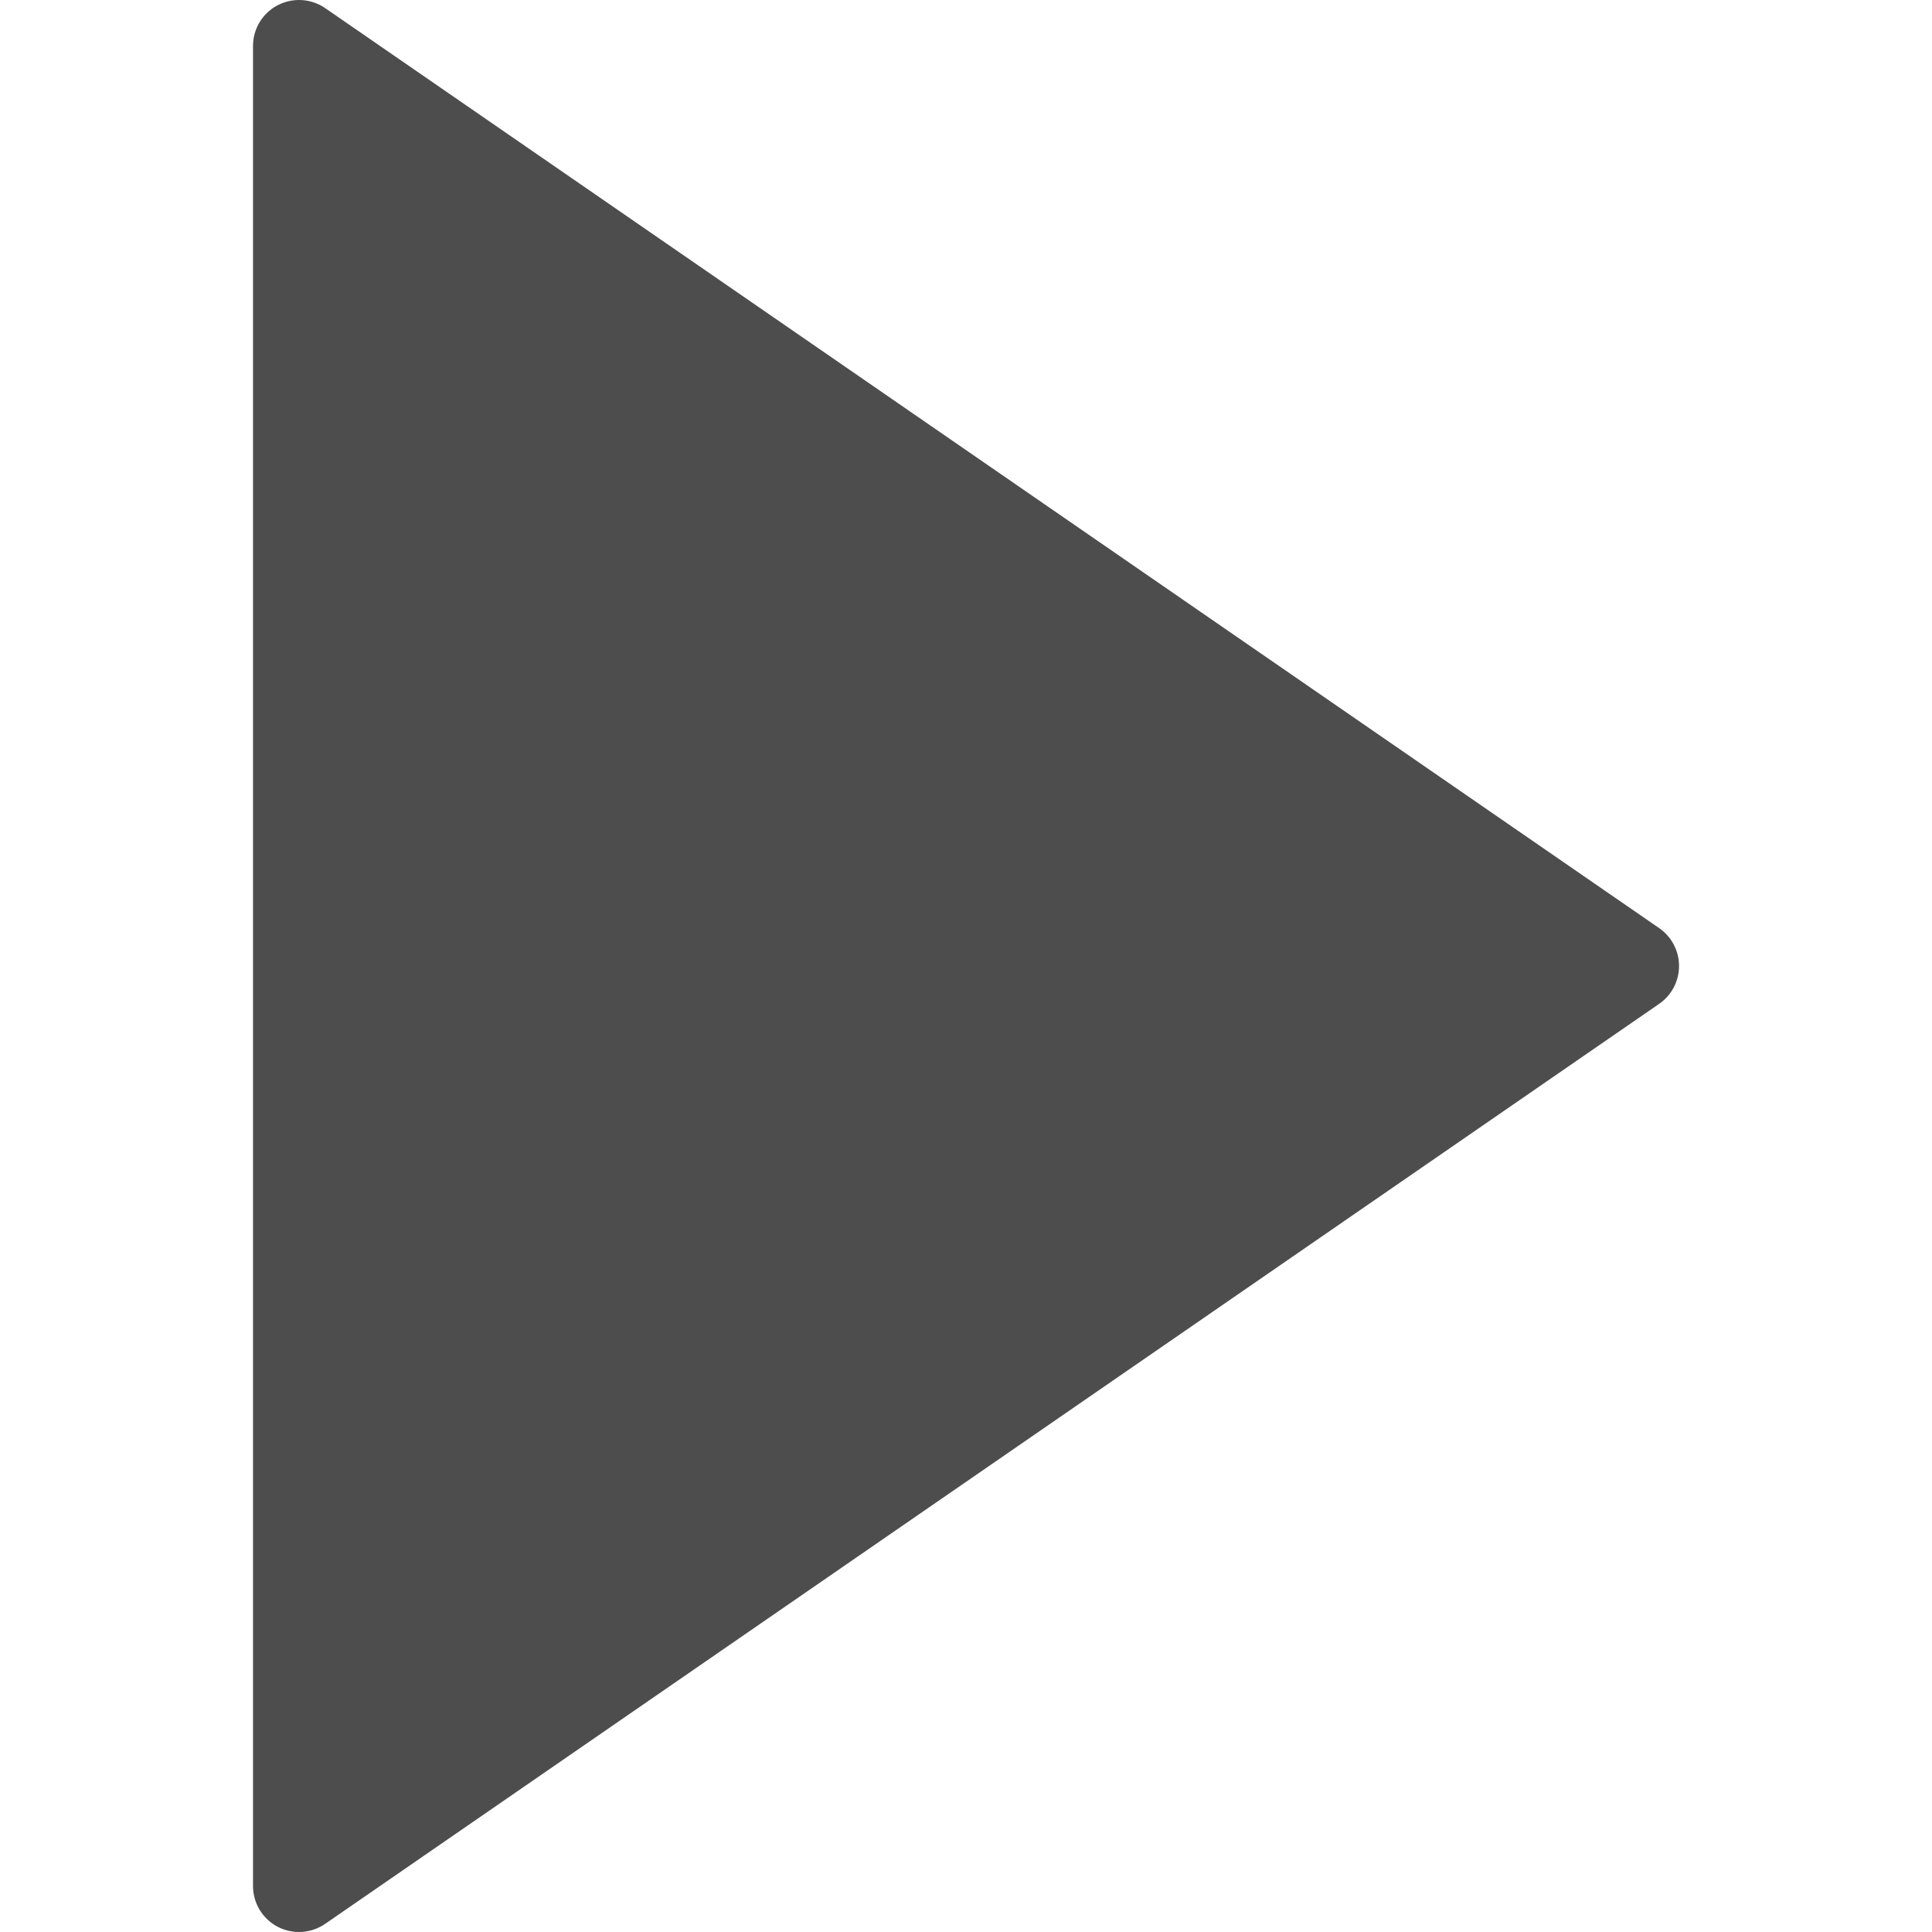
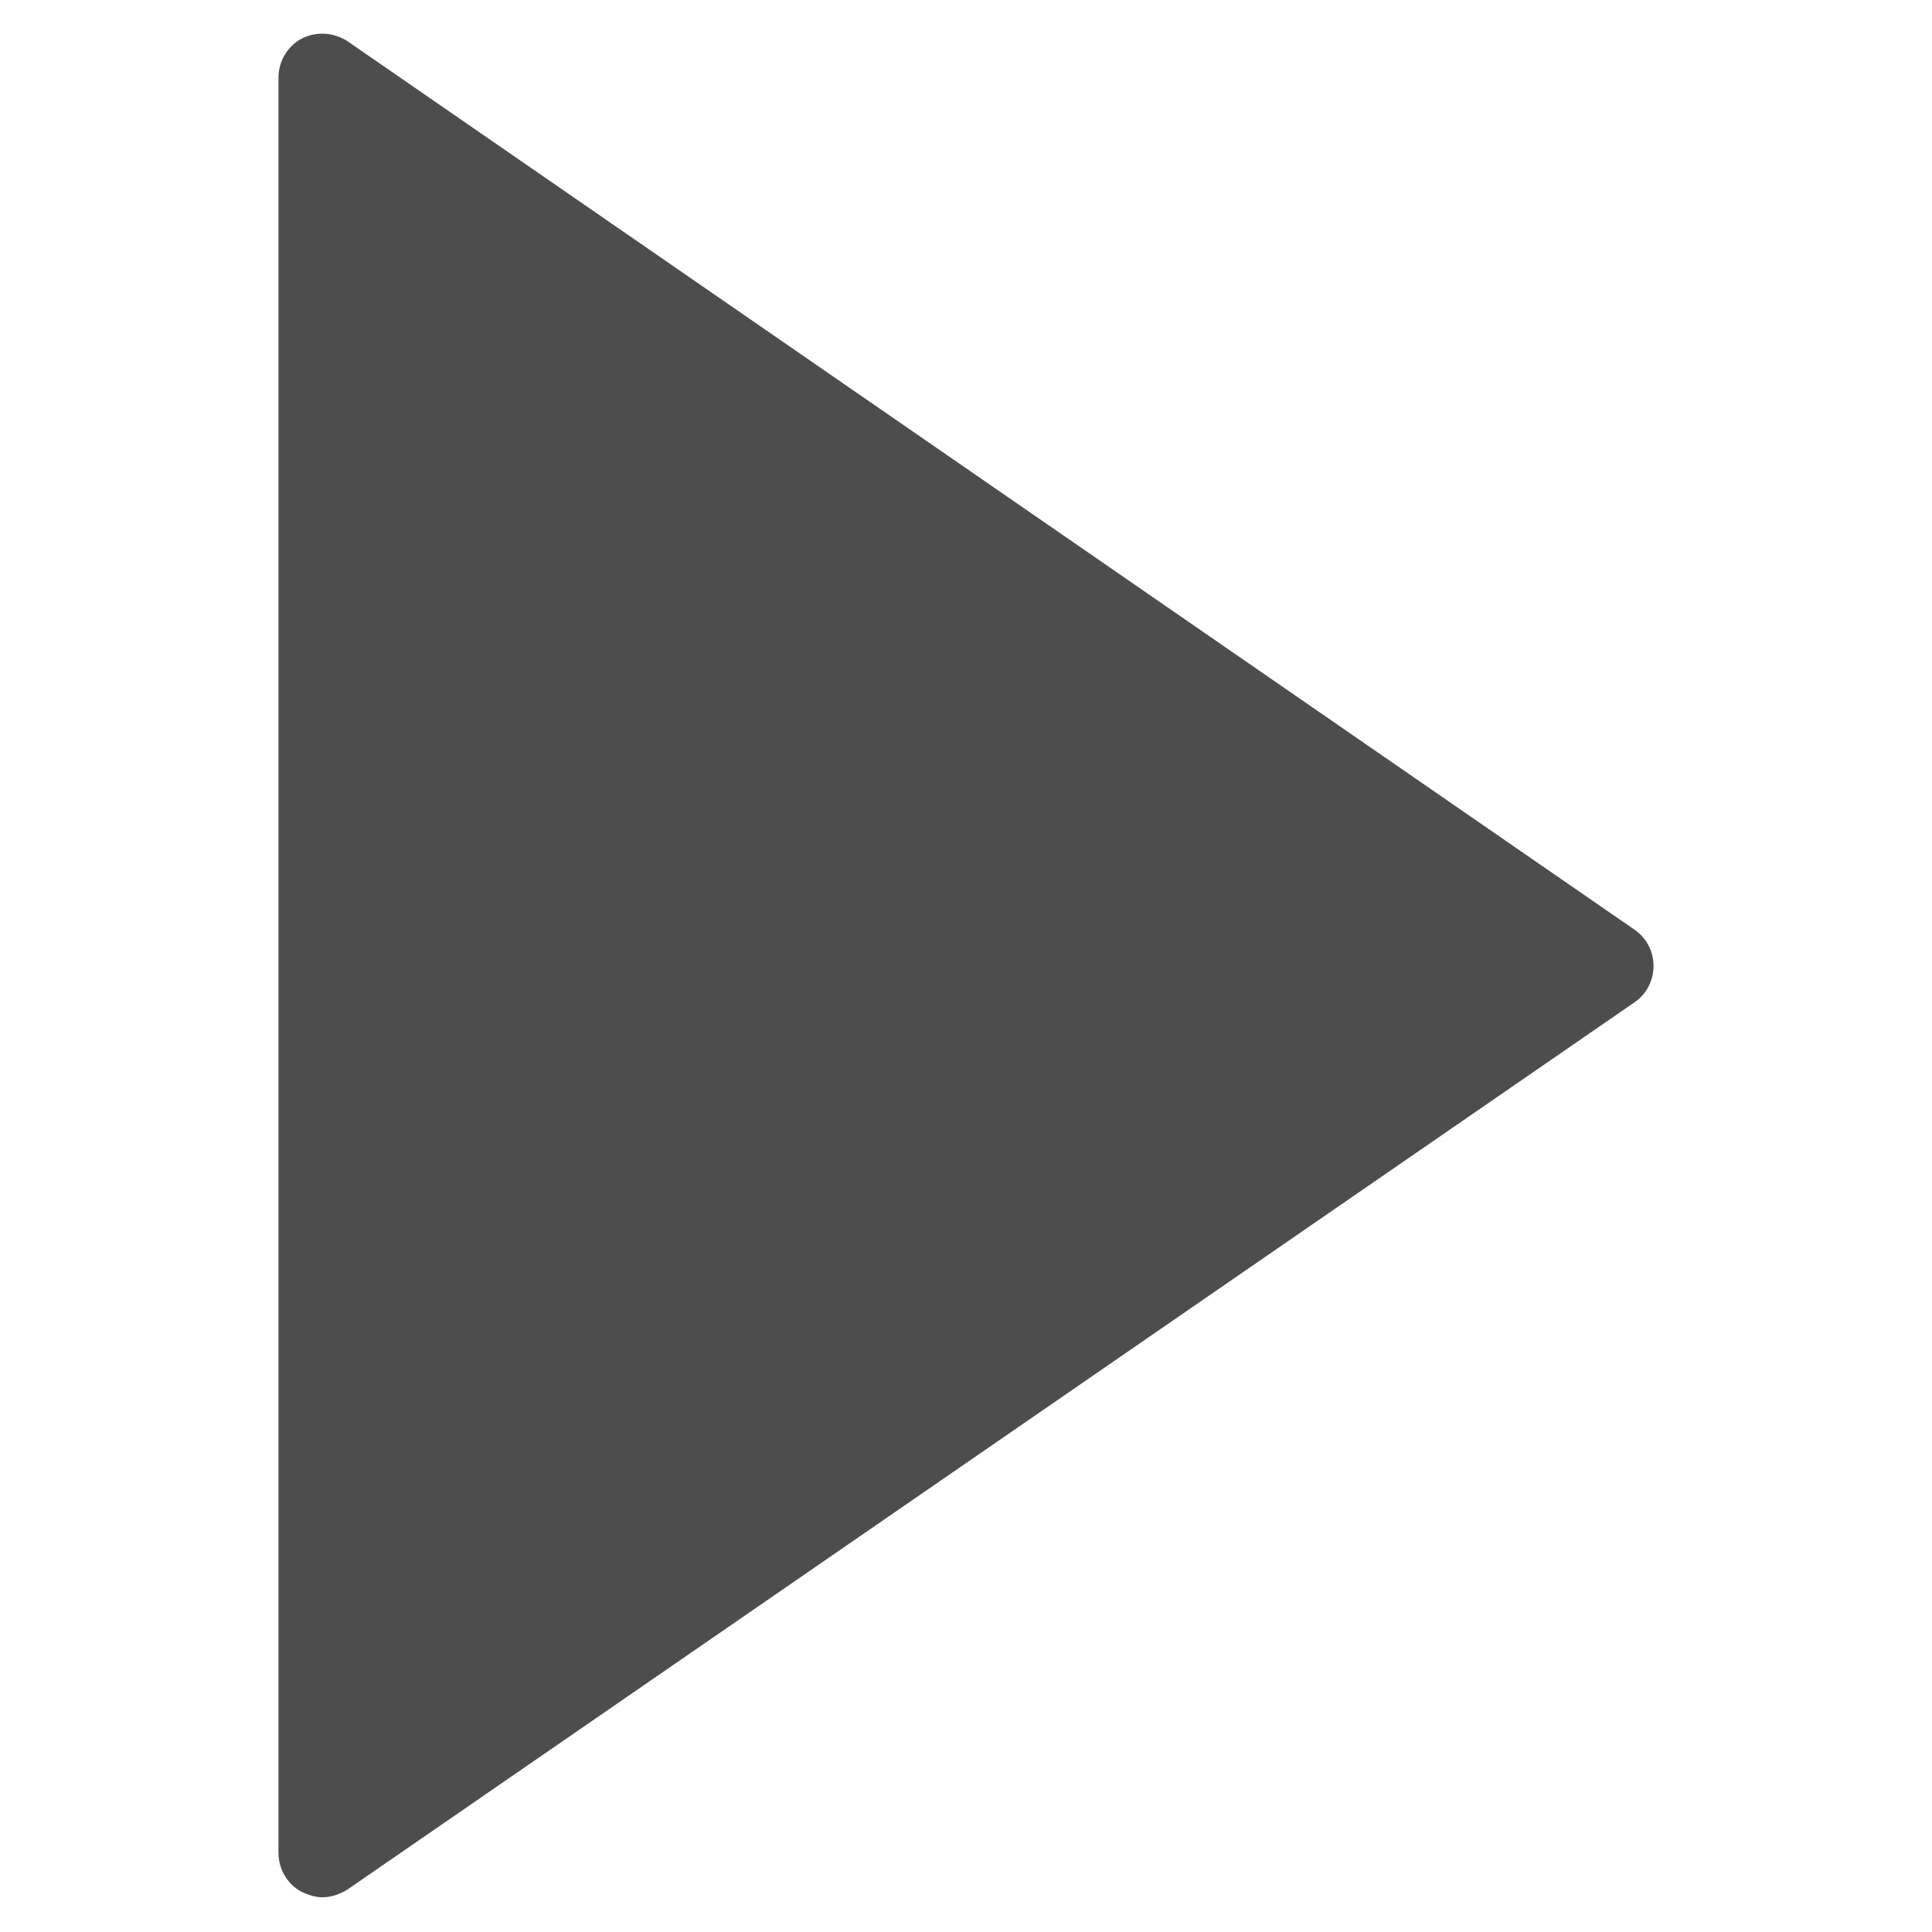
- <svg xmlns="http://www.w3.org/2000/svg" version="1.1" id="Capa_1" x="0px" y="0px" viewBox="0 0 41.999 41.999" style="enable-background:new 0 0 41.999 41.999;" xml:space="preserve" width="512px" height="512px">
-   <path d="M36.068,20.176l-29-20C6.761-0.035,6.363-0.057,6.035,0.114C5.706,0.287,5.5,0.627,5.5,0.999v40  c0,0.372,0.206,0.713,0.535,0.886c0.146,0.076,0.306,0.114,0.465,0.114c0.199,0,0.397-0.06,0.568-0.177l29-20  c0.271-0.187,0.432-0.494,0.432-0.823S36.338,20.363,36.068,20.176z" fill="#4d4d4d" />
-   <g>
- </g>
-   <g>
- </g>
-   <g>
- </g>
-   <g>
- </g>
-   <g>
- </g>
-   <g>
- </g>
-   <g>
- </g>
-   <g>
- </g>
-   <g>
- </g>
-   <g>
- </g>
-   <g>
- </g>
-   <g>
- </g>
-   <g>
- </g>
-   <g>
- </g>
-   <g>
- </g>
+ <svg xmlns="http://www.w3.org/2000/svg" version="1.1" id="Capa_1" x="0px" y="0px" viewBox="0 0 256 256" style="enable-background:new 0 0 256 256;" xml:space="preserve">
+   <style type="text/css">
+ 	.st0{fill:#4D4D4D;}
+ </style>
+   <path class="st0" d="M216.6,123.2L46.1,5.5c-1.8-1.2-4.1-1.4-6.1-0.4c-1.9,1-3.1,3-3.1,5.2v235.2c0,2.2,1.2,4.2,3.1,5.2  c0.9,0.4,1.8,0.7,2.7,0.7c1.2,0,2.3-0.4,3.3-1l170.6-117.6c1.6-1.1,2.5-2.9,2.5-4.8S218.2,124.3,216.6,123.2z" />
</svg>
